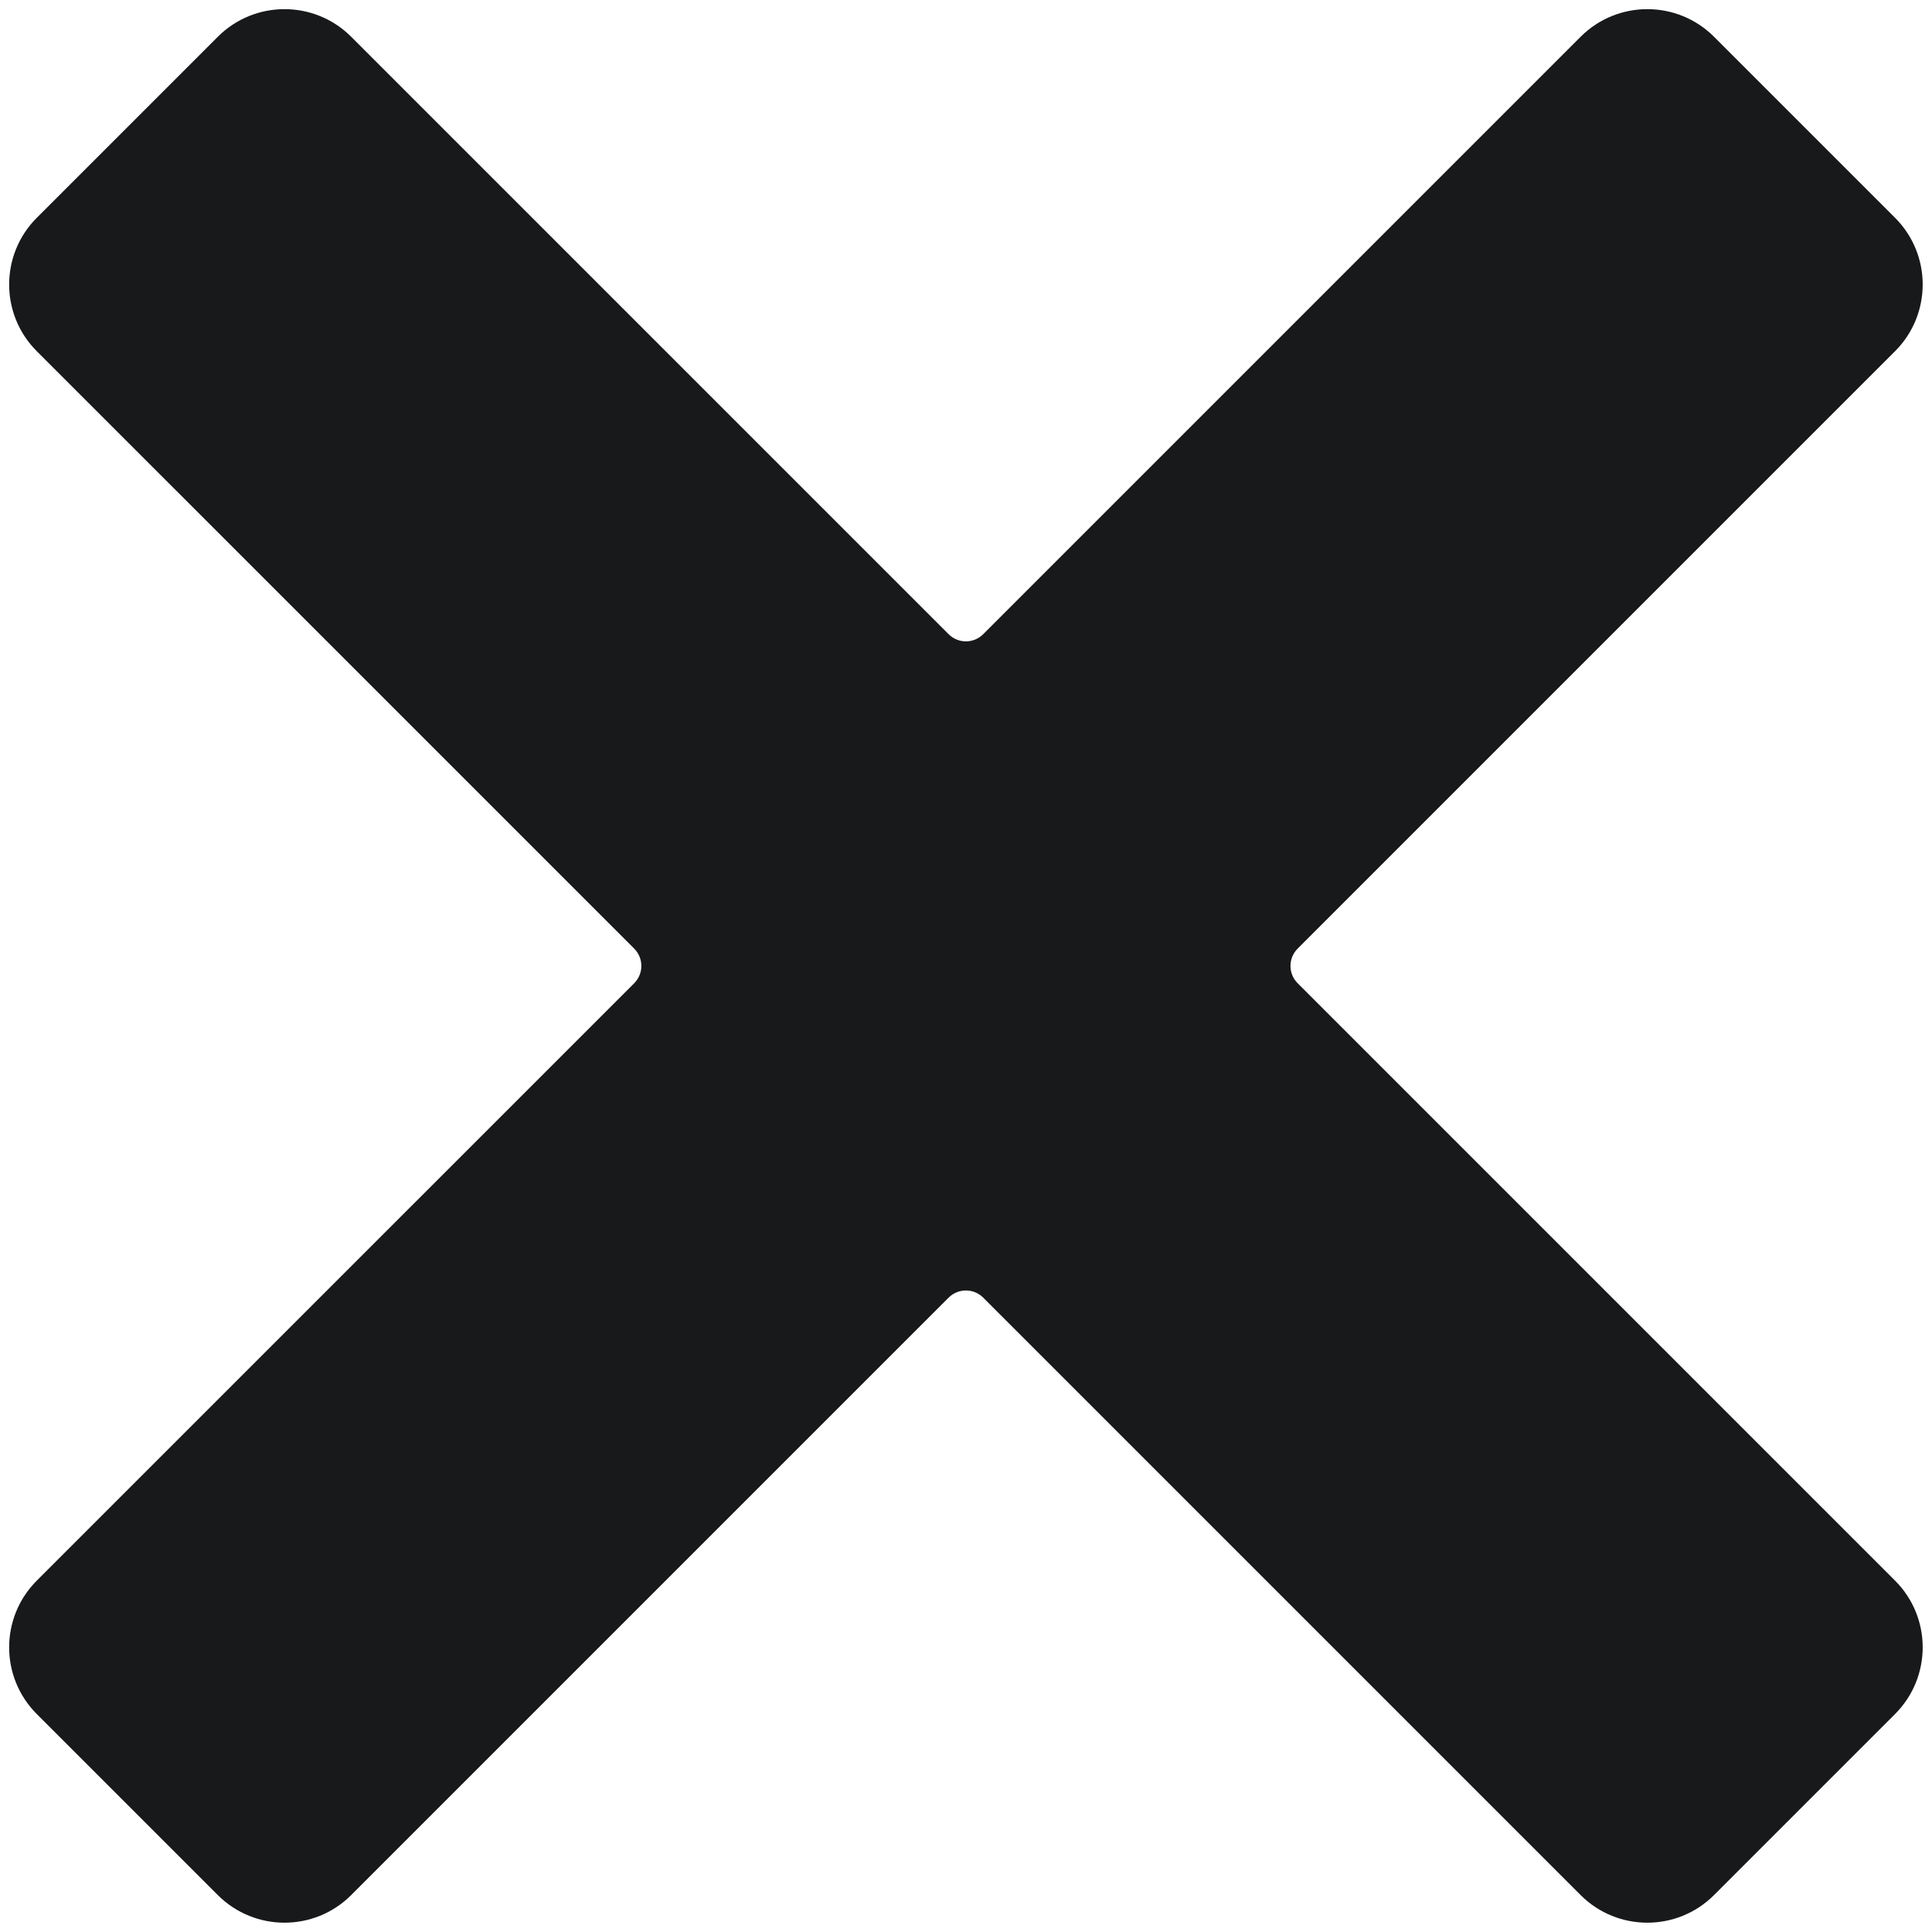
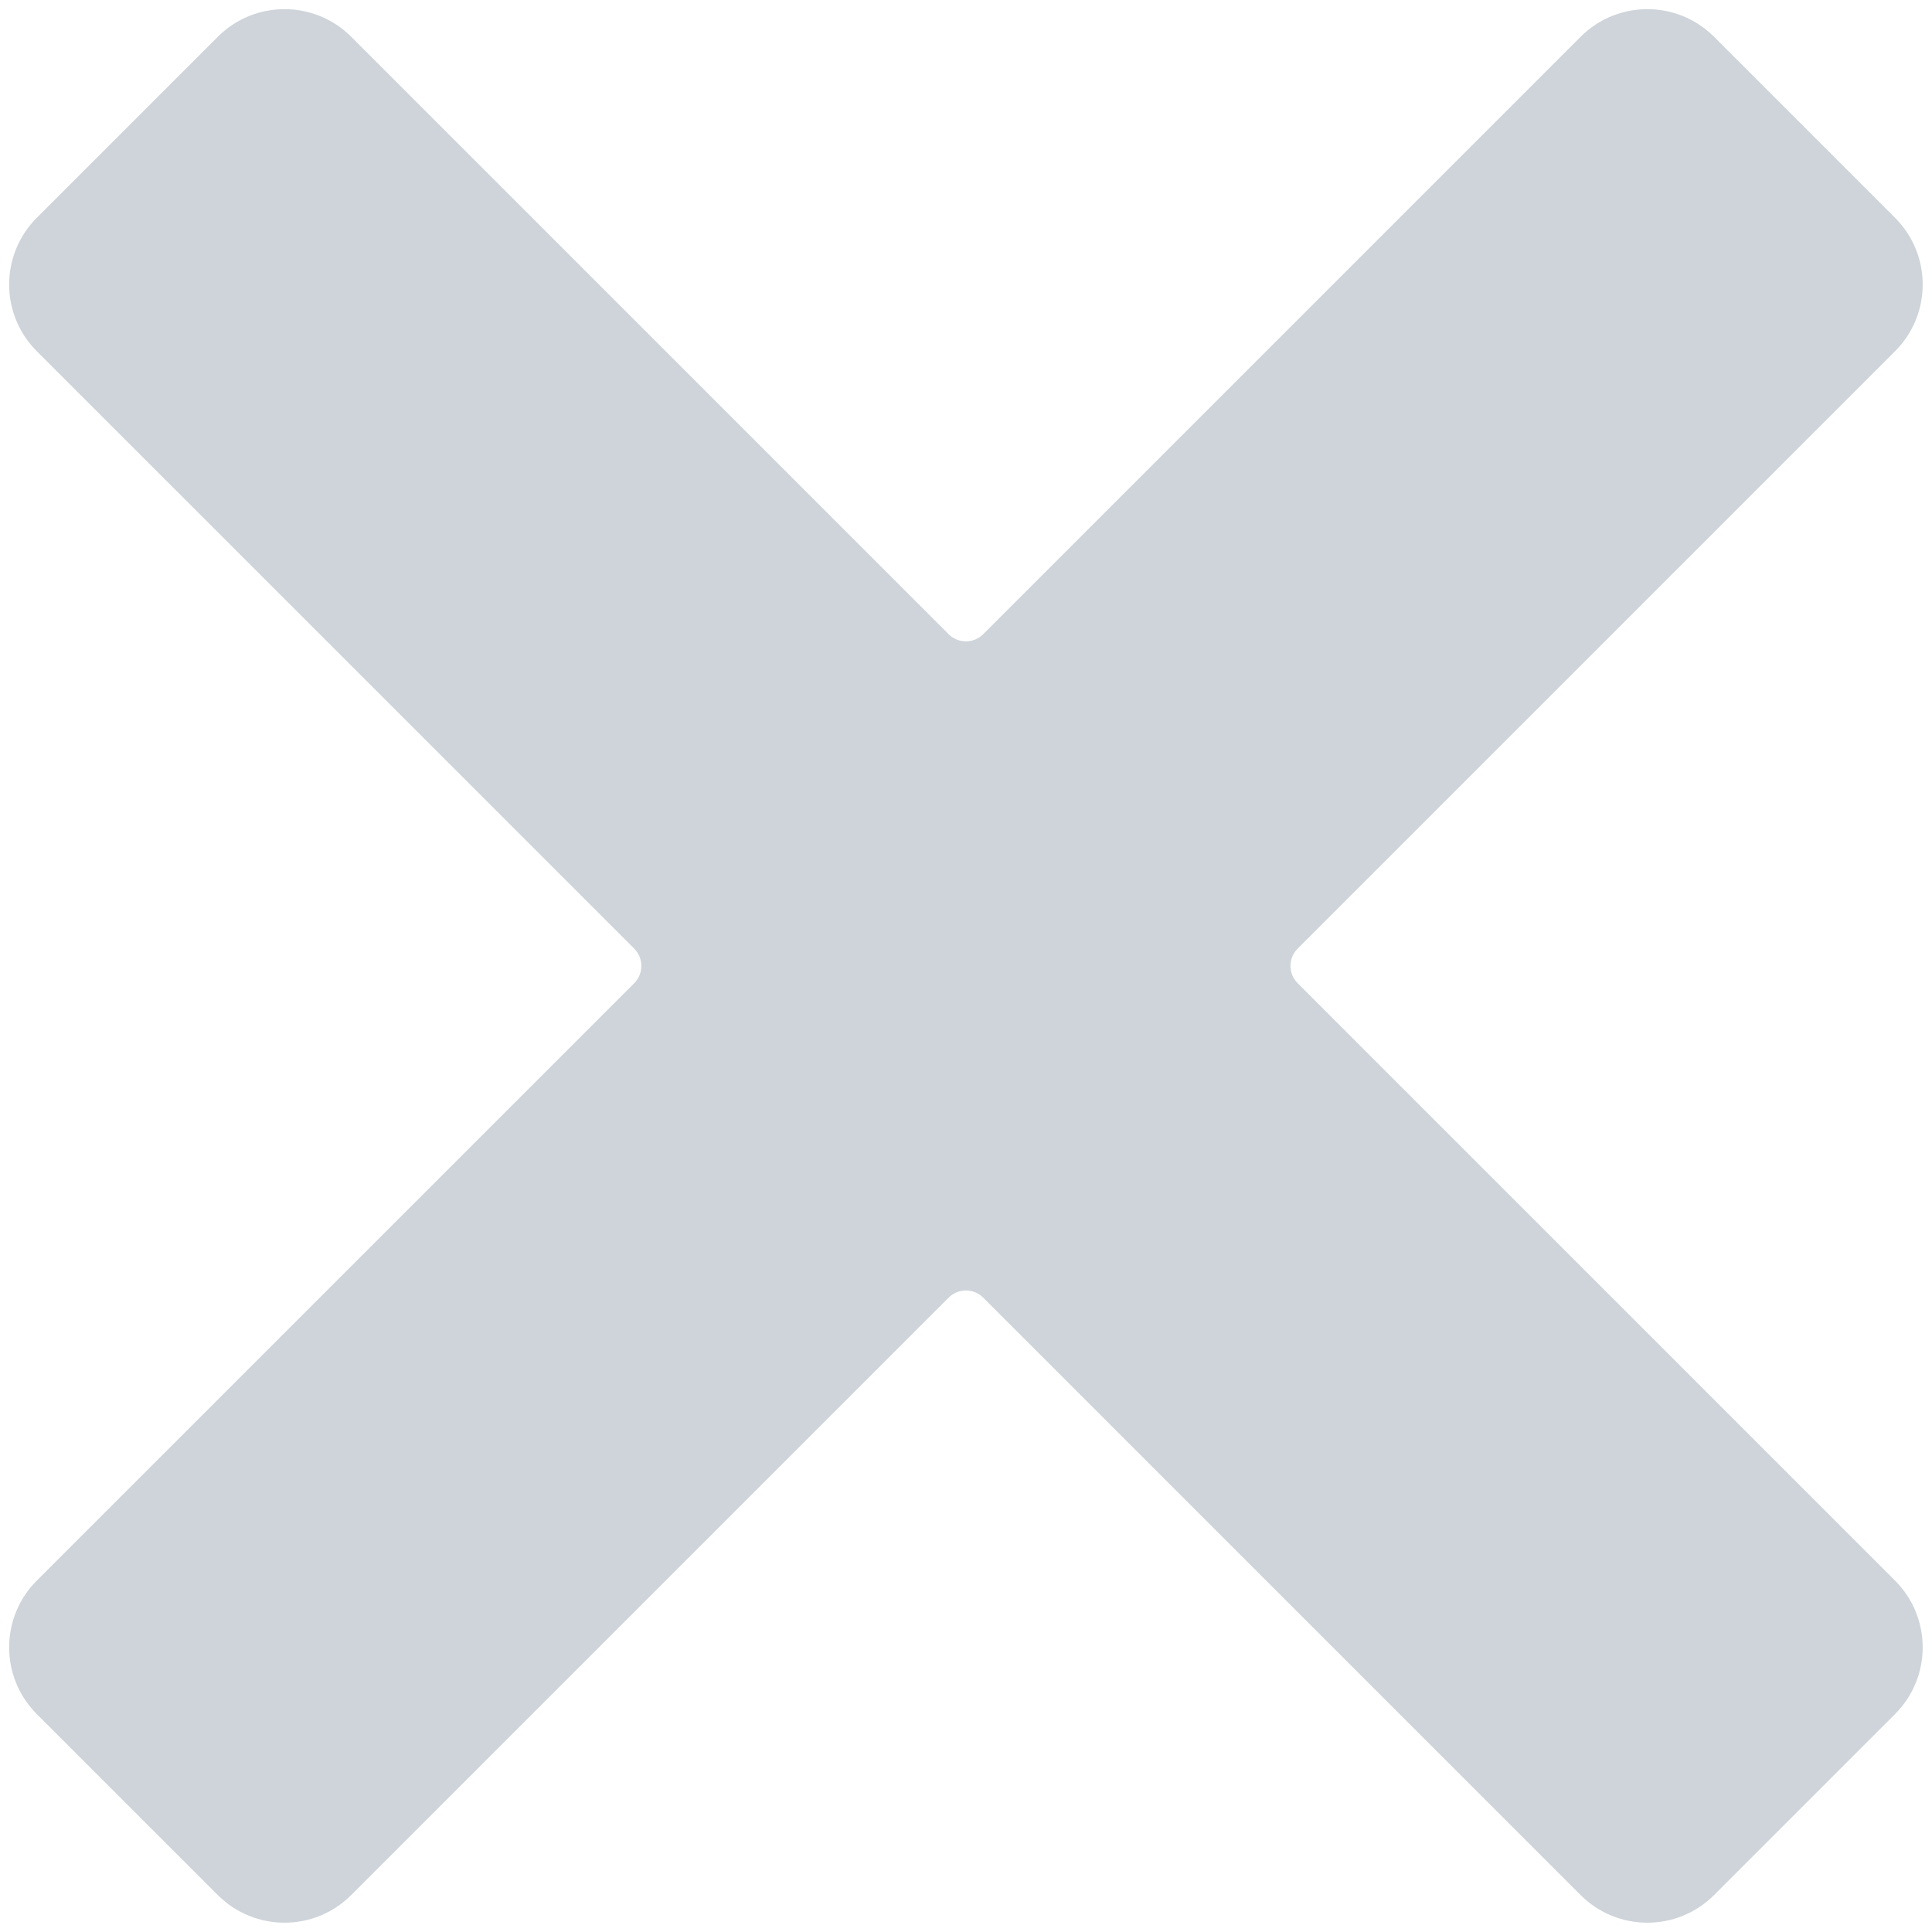
<svg xmlns="http://www.w3.org/2000/svg" width="375pt" height="375pt" viewBox="0 0 375 375" version="1.2">
  <g id="surface1">
-     <path style=" stroke:none;fill-rule:nonzero;fill:#18191a;fill-opacity:1;" d="M 367.832 332.691 L 332.691 367.832 C 325.543 374.98 313.949 374.98 306.797 367.832 L 190.844 251.875 C 188.988 250.016 185.98 250.016 184.125 251.875 L 68.168 367.832 C 61.02 374.98 49.426 374.98 42.277 367.832 L 7.137 332.691 C -0.012 325.543 -0.012 313.953 7.137 306.801 L 123.098 190.844 C 124.949 188.988 124.949 185.984 123.098 184.125 L 7.137 68.168 C -0.012 61.02 -0.012 49.426 7.137 42.277 L 42.277 7.137 C 49.426 -0.012 61.02 -0.012 68.168 7.137 L 184.125 123.094 C 185.98 124.953 188.988 124.953 190.844 123.094 L 306.797 7.137 C 313.949 -0.012 325.543 -0.012 332.691 7.137 L 367.832 42.277 C 374.98 49.426 374.98 61.02 367.832 68.168 L 251.875 184.125 C 250.016 185.984 250.016 188.988 251.875 190.844 L 367.832 306.801 C 374.98 313.953 374.98 325.543 367.832 332.691 " />
+     <path style=" stroke:none;fill-rule:nonzero;fill:rgb(80.779%,83.139%,85.489%);fill-opacity:1;" d="M 367.832 332.691 L 332.691 367.832 C 325.543 374.98 313.949 374.98 306.797 367.832 L 190.844 251.875 C 188.988 250.016 185.98 250.016 184.125 251.875 L 68.168 367.832 C 61.02 374.98 49.426 374.98 42.277 367.832 L 7.137 332.691 C -0.012 325.543 -0.012 313.953 7.137 306.801 L 123.098 190.844 C 124.949 188.988 124.949 185.984 123.098 184.125 L 7.137 68.168 C -0.012 61.02 -0.012 49.426 7.137 42.277 L 42.277 7.137 C 49.426 -0.012 61.02 -0.012 68.168 7.137 L 184.125 123.094 C 185.98 124.953 188.988 124.953 190.844 123.094 L 306.797 7.137 C 313.949 -0.012 325.543 -0.012 332.691 7.137 L 367.832 42.277 C 374.98 49.426 374.98 61.02 367.832 68.168 L 251.875 184.125 C 250.016 185.984 250.016 188.988 251.875 190.844 L 367.832 306.801 C 374.98 313.953 374.98 325.543 367.832 332.691 " />
  </g>
</svg>
